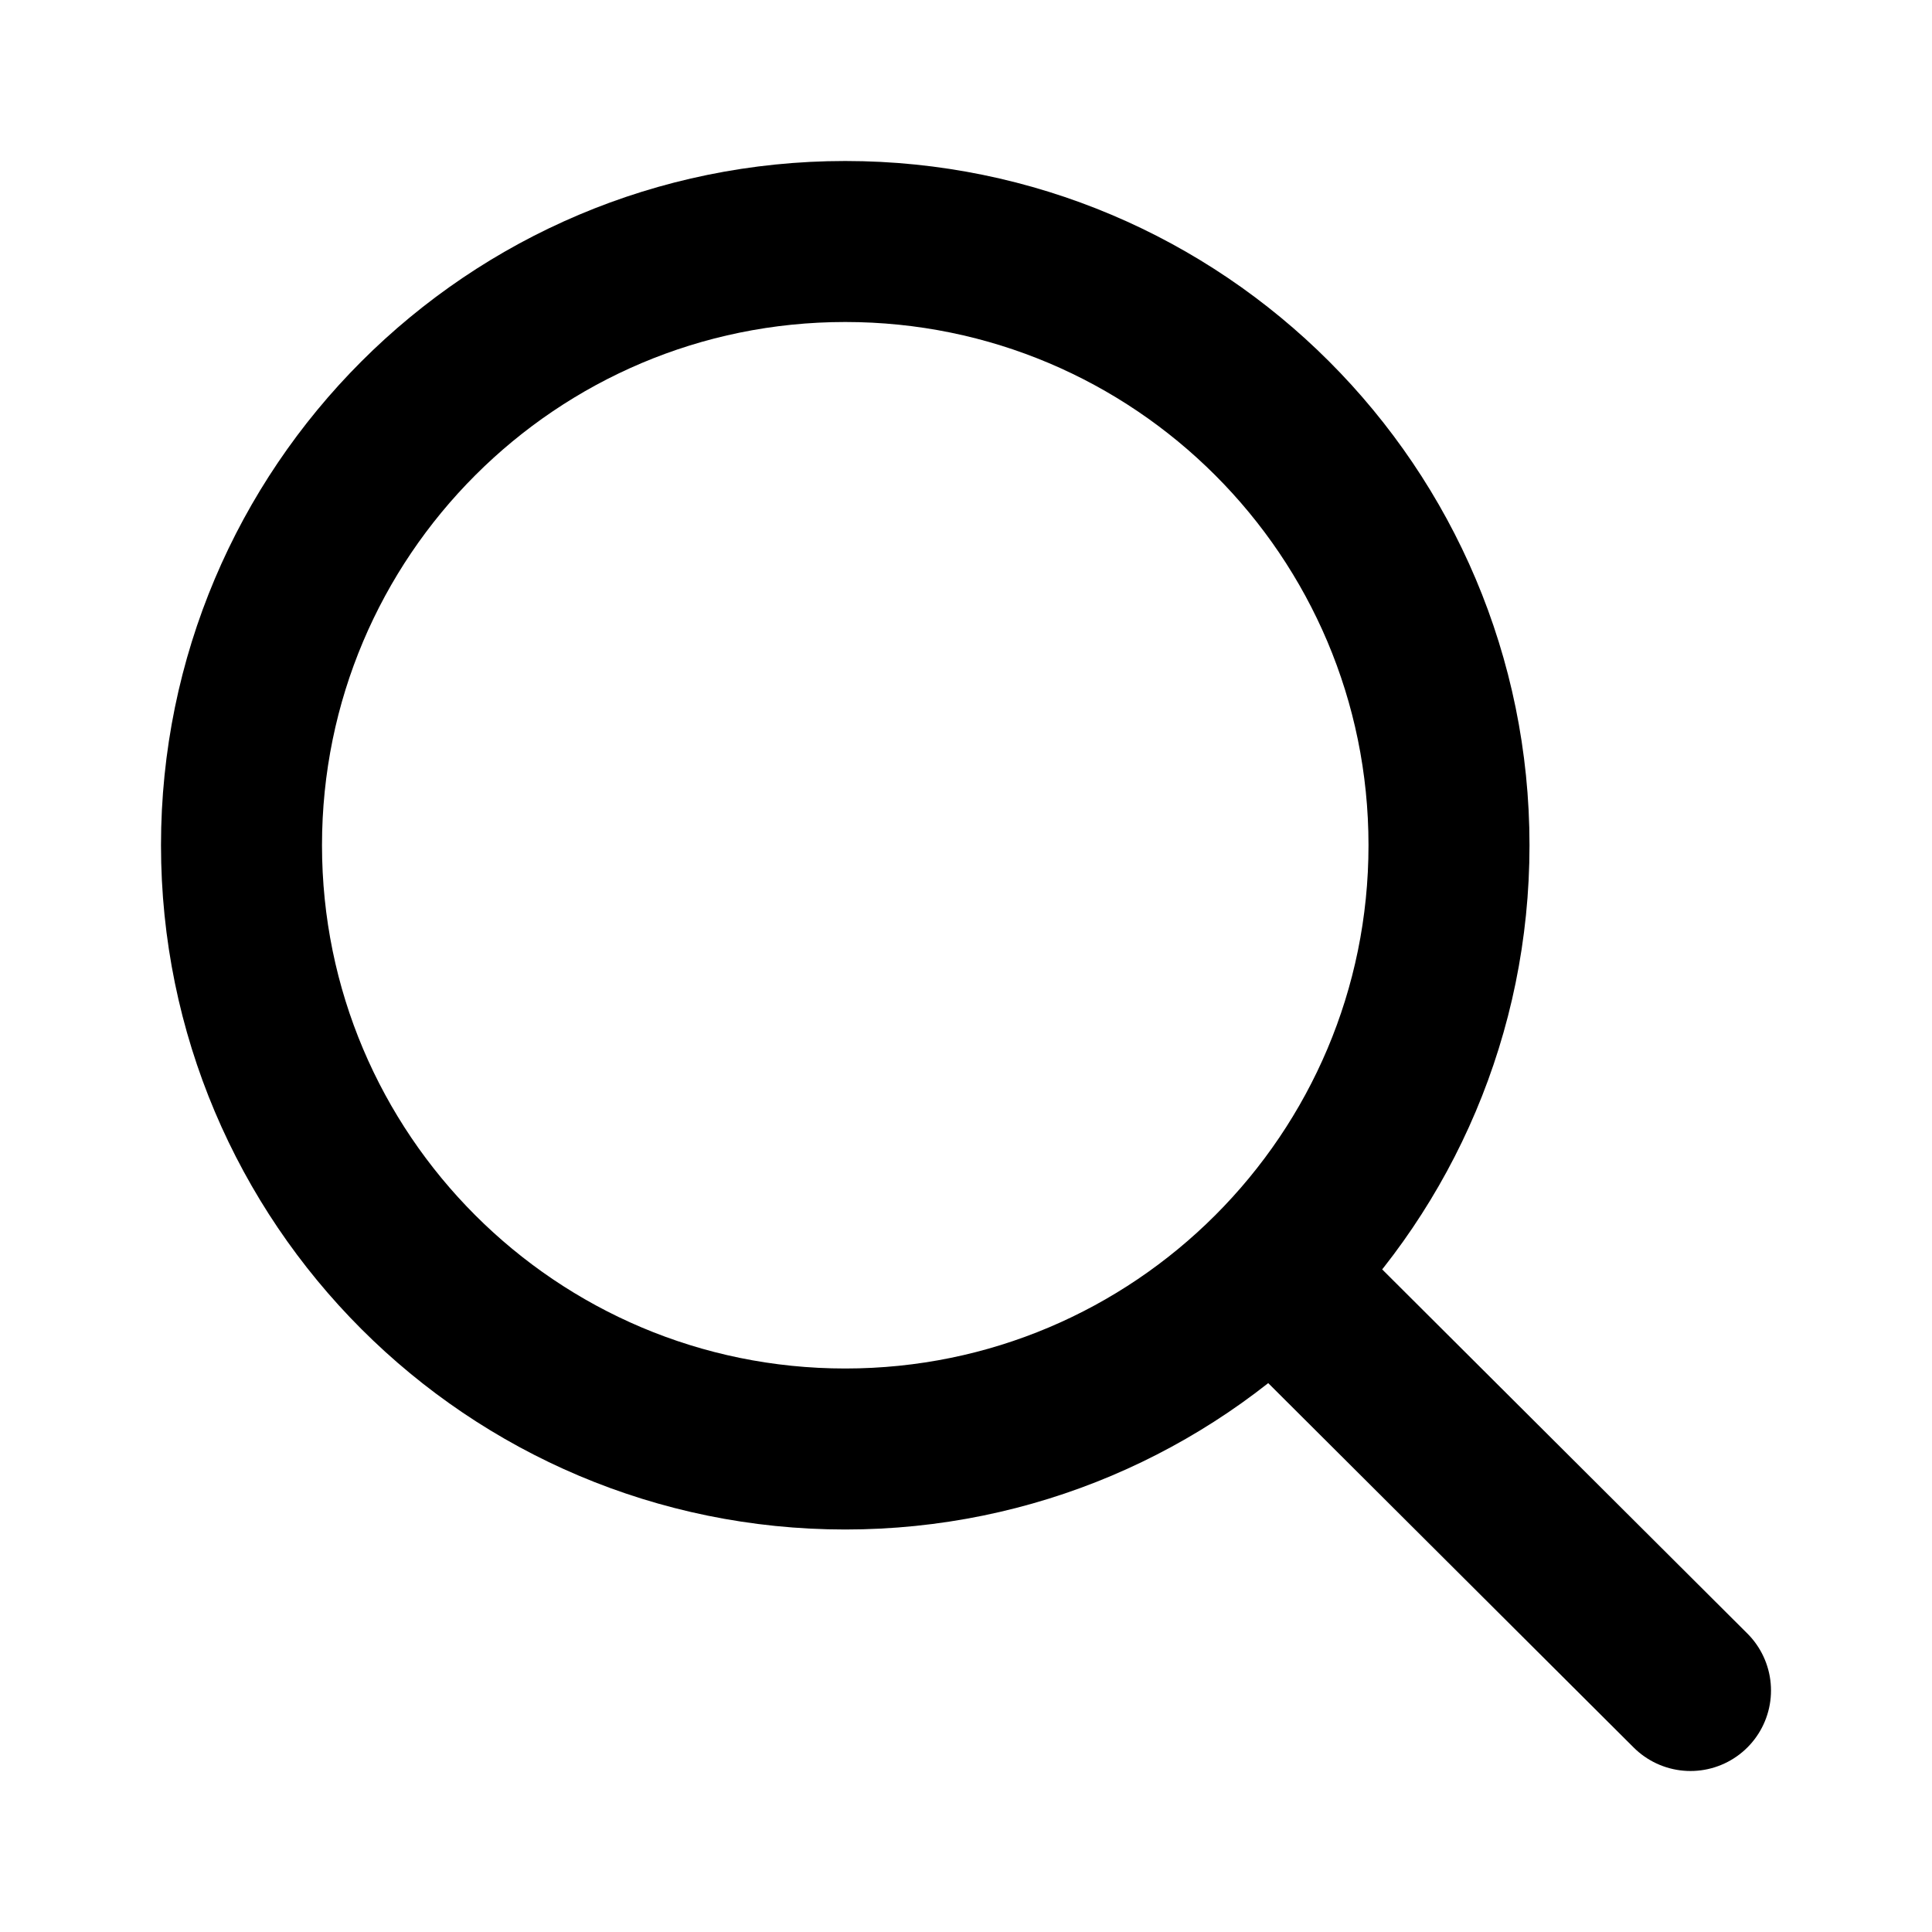
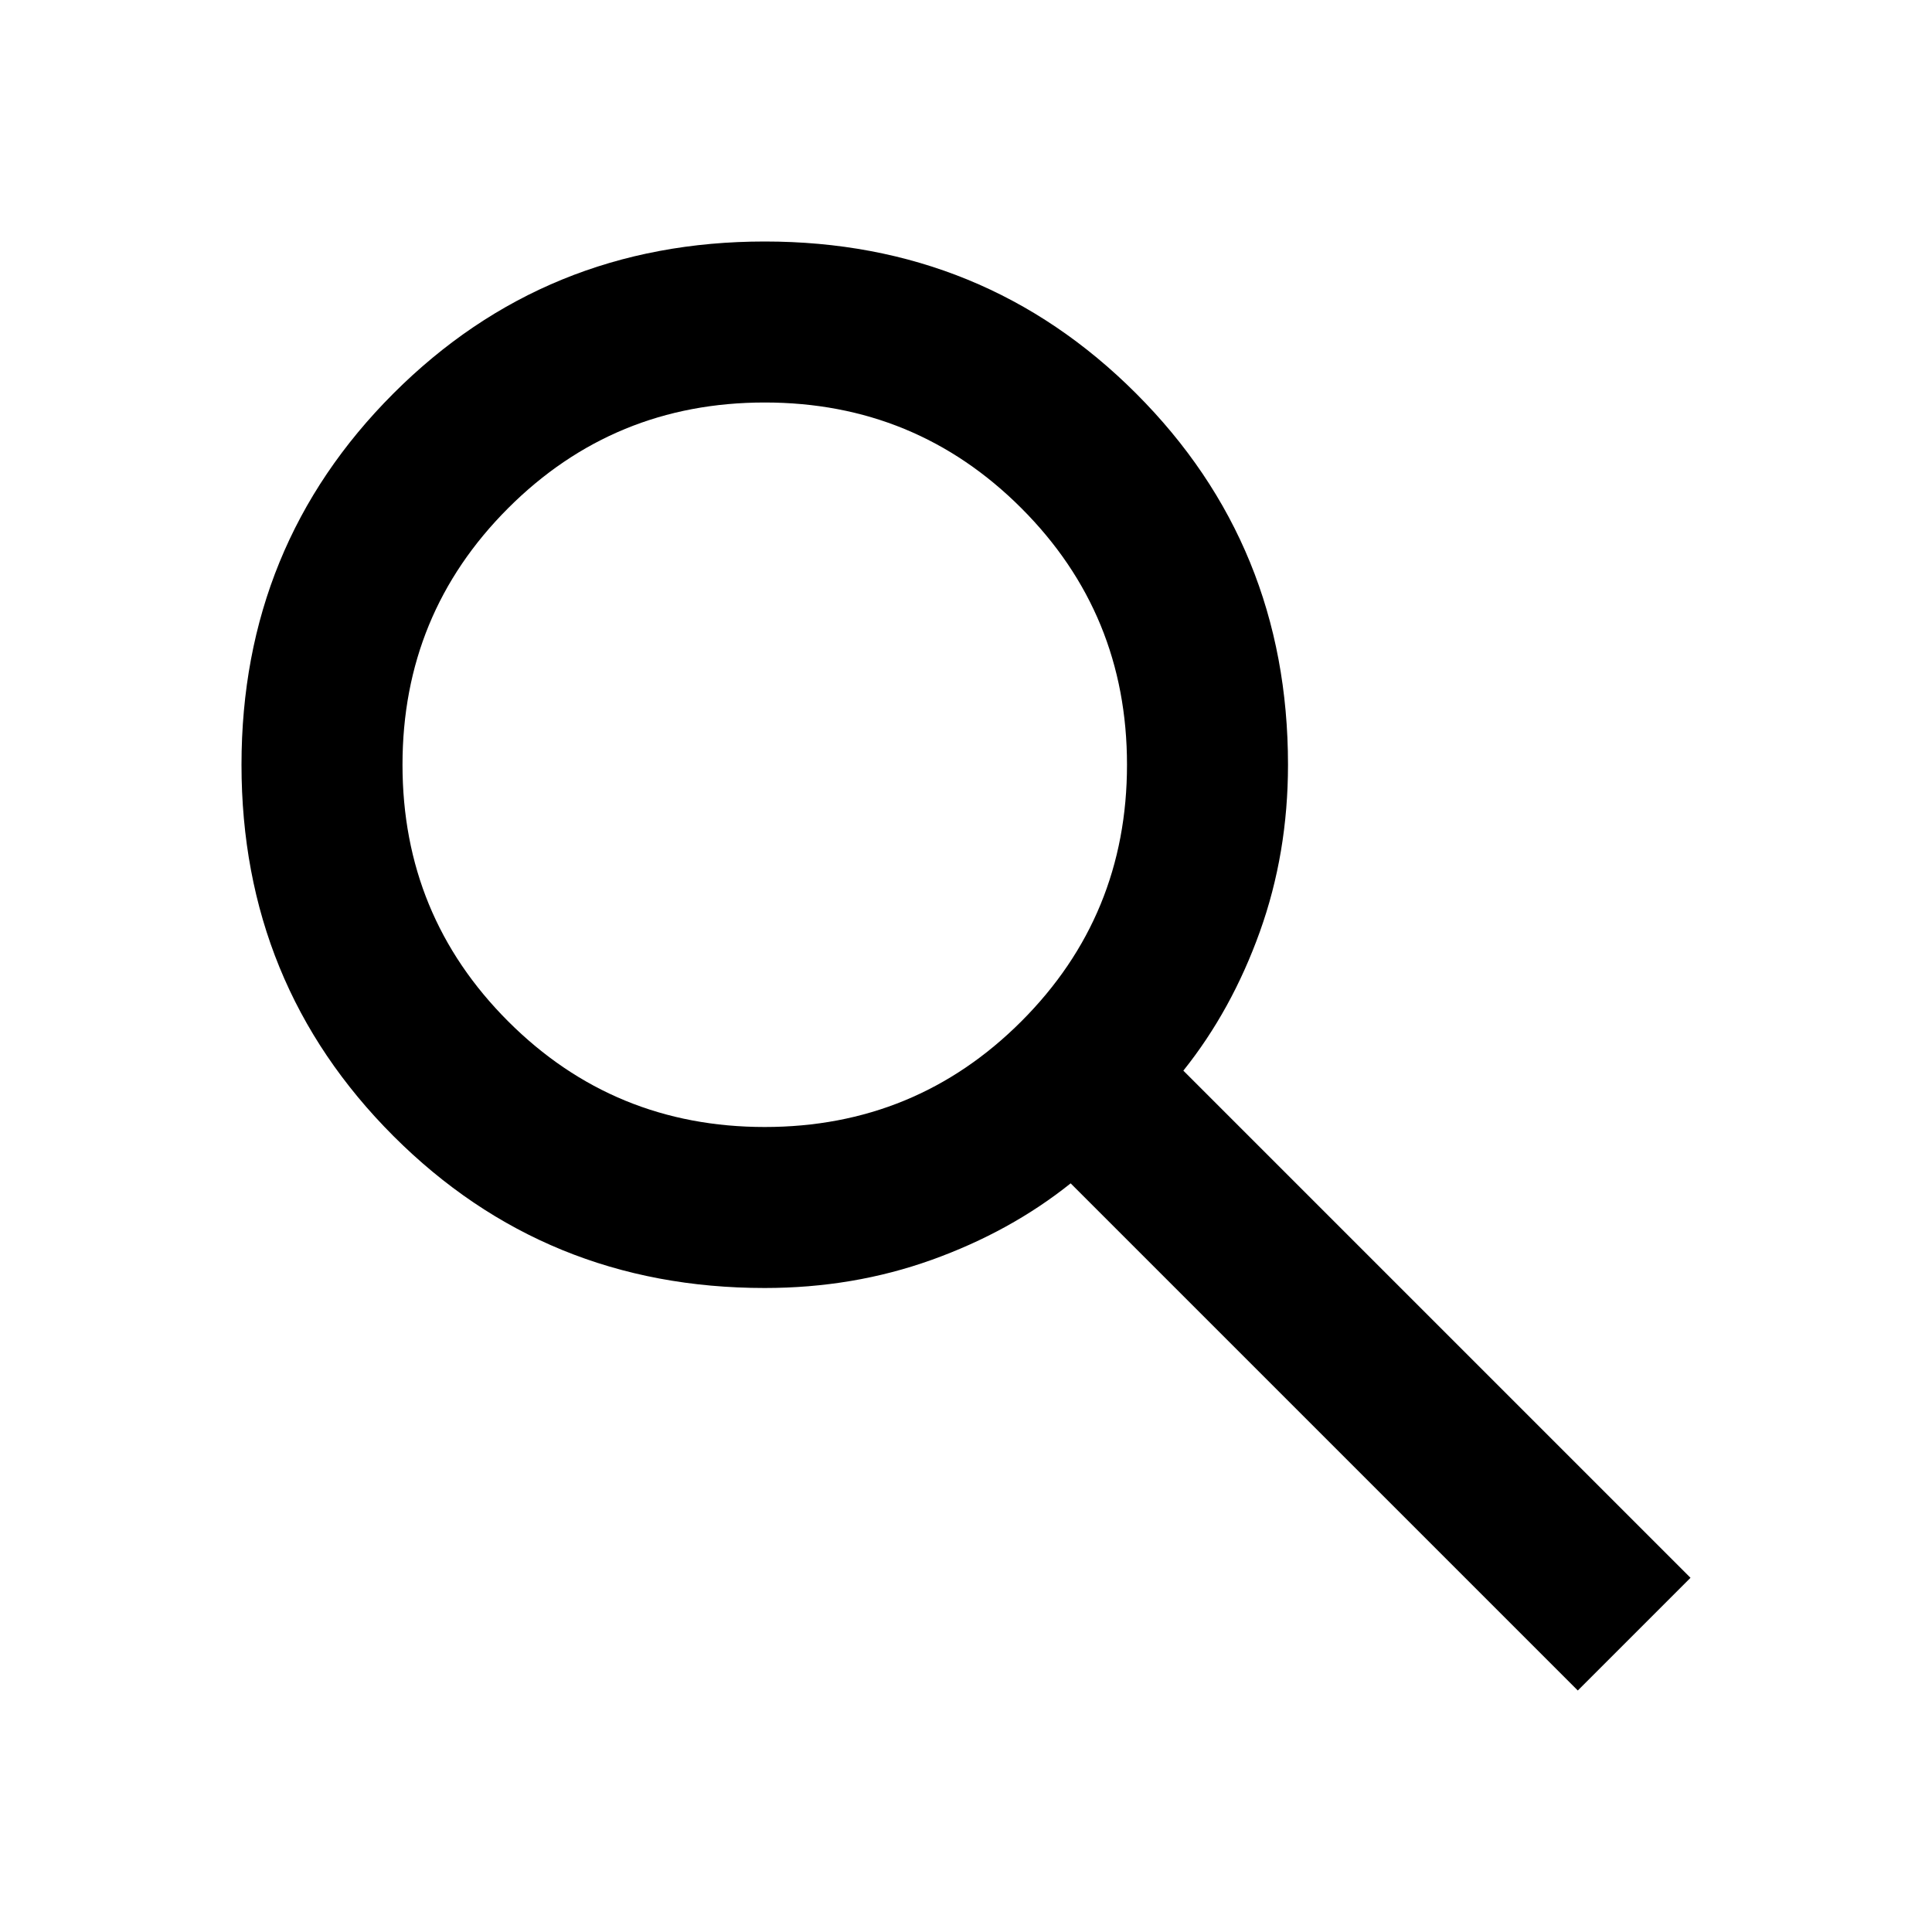
- <svg xmlns="http://www.w3.org/2000/svg" width="800px" height="800px" viewBox="0 0 24 24" fill="none">
-   <path d="M15.796 15.811L21 21M18 10.5C18 14.642 14.642 18 10.5 18C6.358 18 3 14.642 3 10.5C3 6.358 6.358 3 10.5 3C14.642 3 18 6.358 18 10.5Z" stroke="#000000" stroke-width="2" stroke-linecap="round" stroke-linejoin="round" />
+ <svg xmlns="http://www.w3.org/2000/svg" height="24px" viewBox="0 -960 960 960" width="24px" fill="#000000">
+   <path d="M784-120 532-372q-30 24-69 38t-83 14q-109 0-184.5-75.5T120-580q0-109 75.5-184.5T380-840q109 0 184.5 75.5T640-580q0 44-14 83t-38 69l252 252-56 56ZM380-400q75 0 127.5-52.5T560-580q0-75-52.5-127.5T380-760q-75 0-127.5 52.5T200-580q0 75 52.5 127.5T380-400Z" />
</svg>
